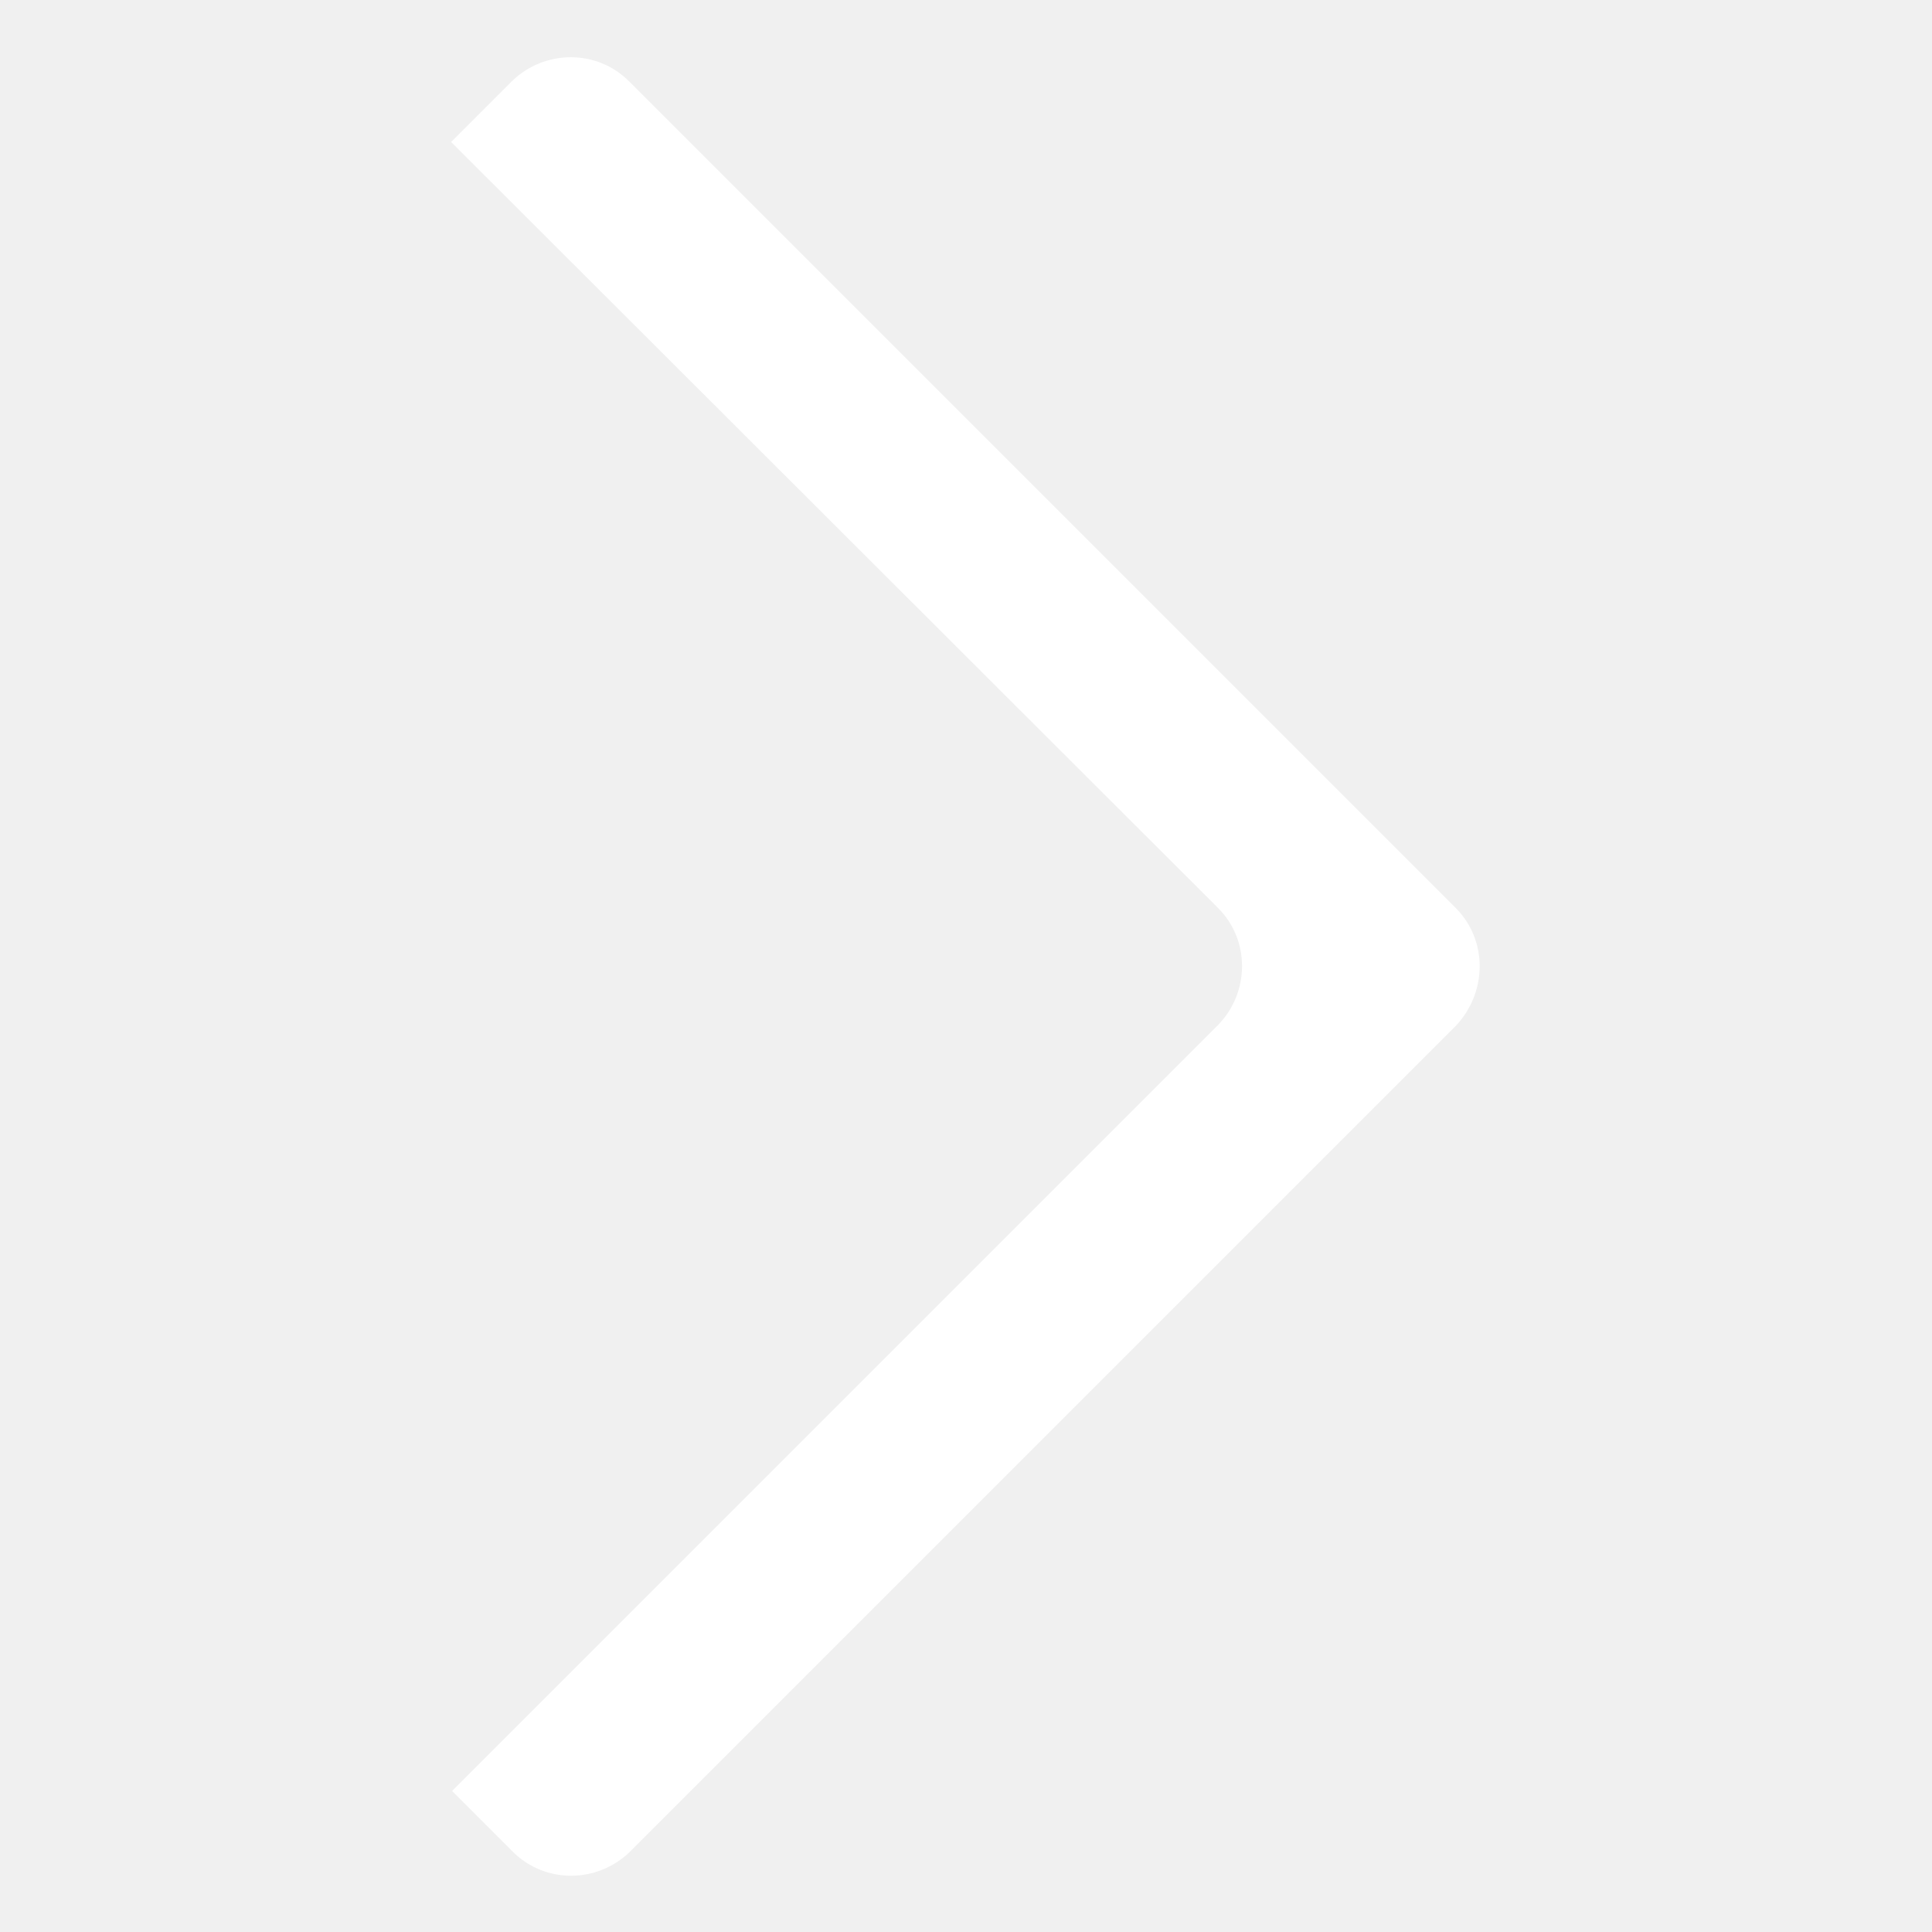
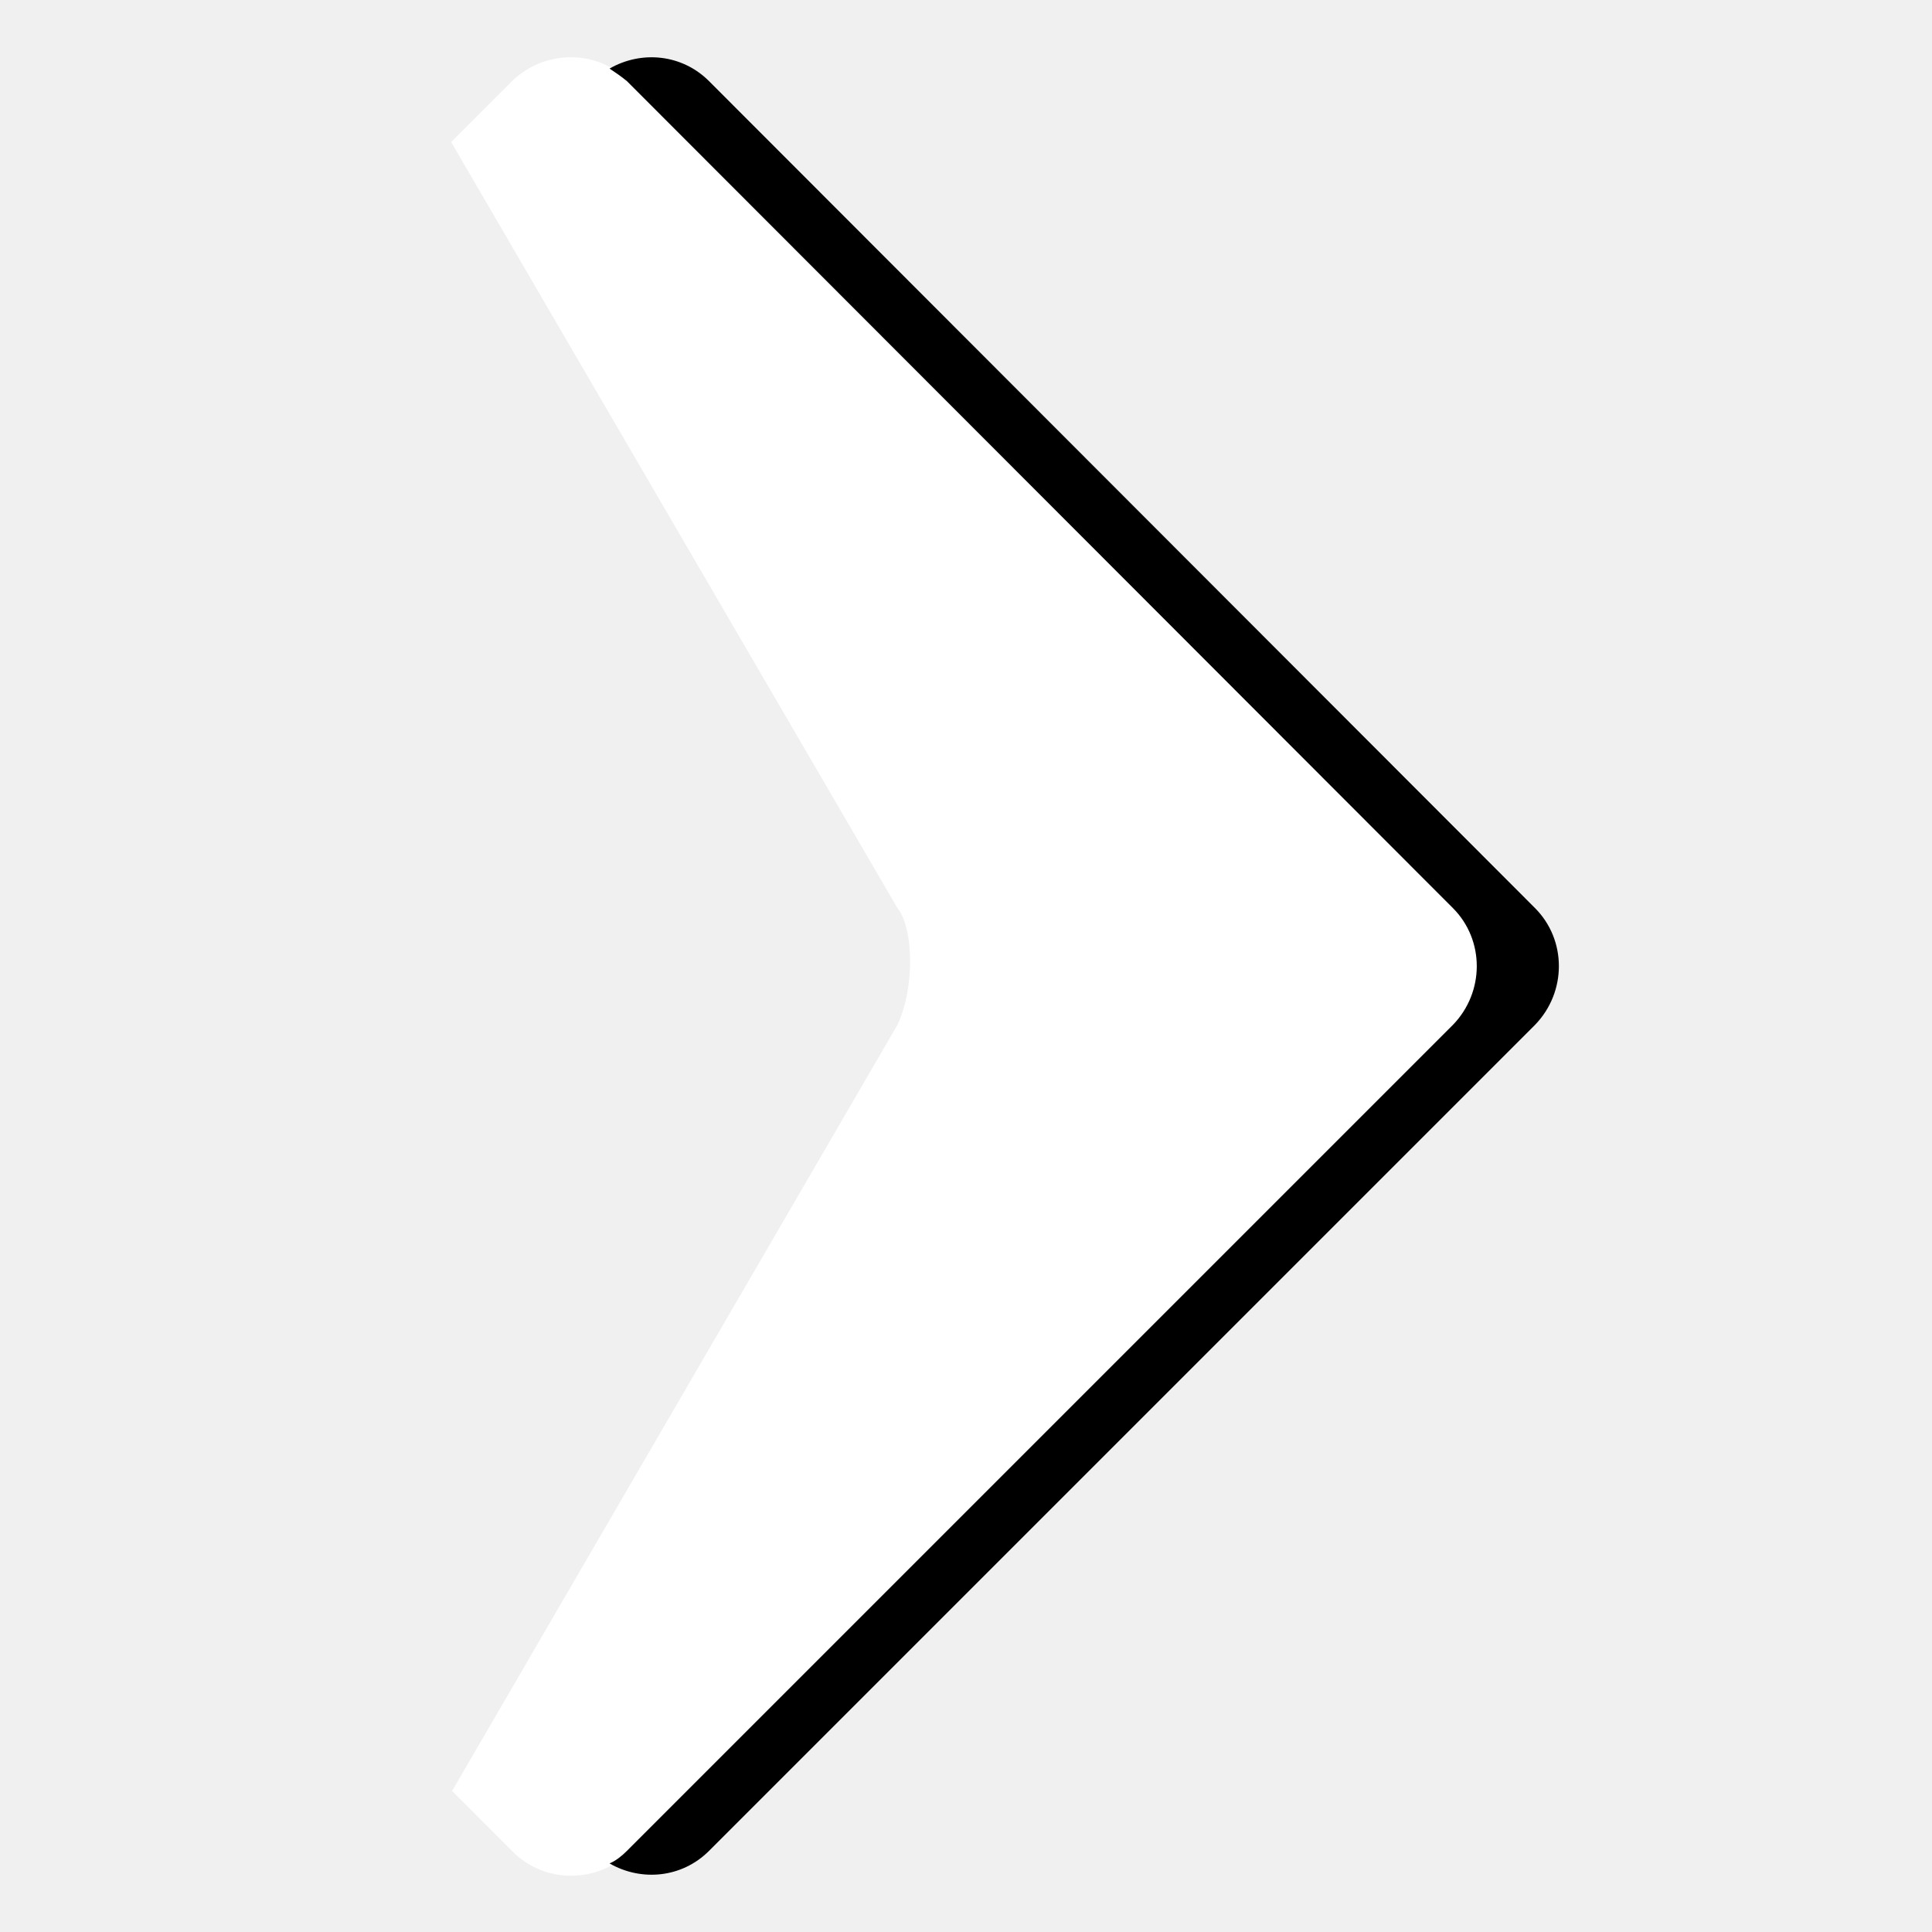
<svg xmlns="http://www.w3.org/2000/svg" version="1.1" id="Layer_1" x="0px" y="0px" viewBox="0 0 200 200" style="enable-background:new 0 0 200 200;" xml:space="preserve">
  <style type="text/css">
	.st0{fill:#FFFFFF;}
</style>
-   <path class="st0" d="M150.7,94L65.1,8.4c-3.3-3.3-8.7-3.3-12.1,0l-6.3,6.3L126.1,94c3.3,3.3,3.3,8.7,0,12.1l-79.3,79.3l6.3,6.3  c3.3,3.3,8.7,3.3,12.1,0l85.5-85.5C154,102.7,154,97.3,150.7,94z" />
+   <path class="st0" d="M150.7,94L65.1,8.4c-3.3-3.3-8.7-3.3-12.1,0l-6.3,6.3L92.9,94c1.7,2.1,1.8,8.3,0,12.1l-46.1,79.3l6.3,6.3  c3.3,3.3,8.7,3.3,12.1,0l85.5-85.5C154,102.7,154,97.3,150.7,94z" />
+   <path d="M158.9,94L73.4,8.4c-2.8-2.8-7-3.2-10.3-1.3c0.6,0.4,1.2,0.8,1.8,1.3L150.4,94c3.3,3.3,3.3,8.7,0,12.1l-85.5,85.5  c-0.5,0.5-1.1,1-1.8,1.3c3.3,1.9,7.5,1.5,10.3-1.3l85.5-85.5C162.2,102.7,162.2,97.3,158.9,94z" />
+   <path class="st0" d="M370.7,106.2l85.5,85.5c3.3,3.3,8.7,3.3,12.1,0l6.3-6.3l-79.3-79.3c-3.3-3.3-3.3-8.7,0-12.1l79.3-79.3l-6.3-6.3  c-3.3-3.3-8.7-3.3-12.1,0l-85.5,85.5C367.4,97.5,367.4,102.9,370.7,106.2z" />
</svg>
